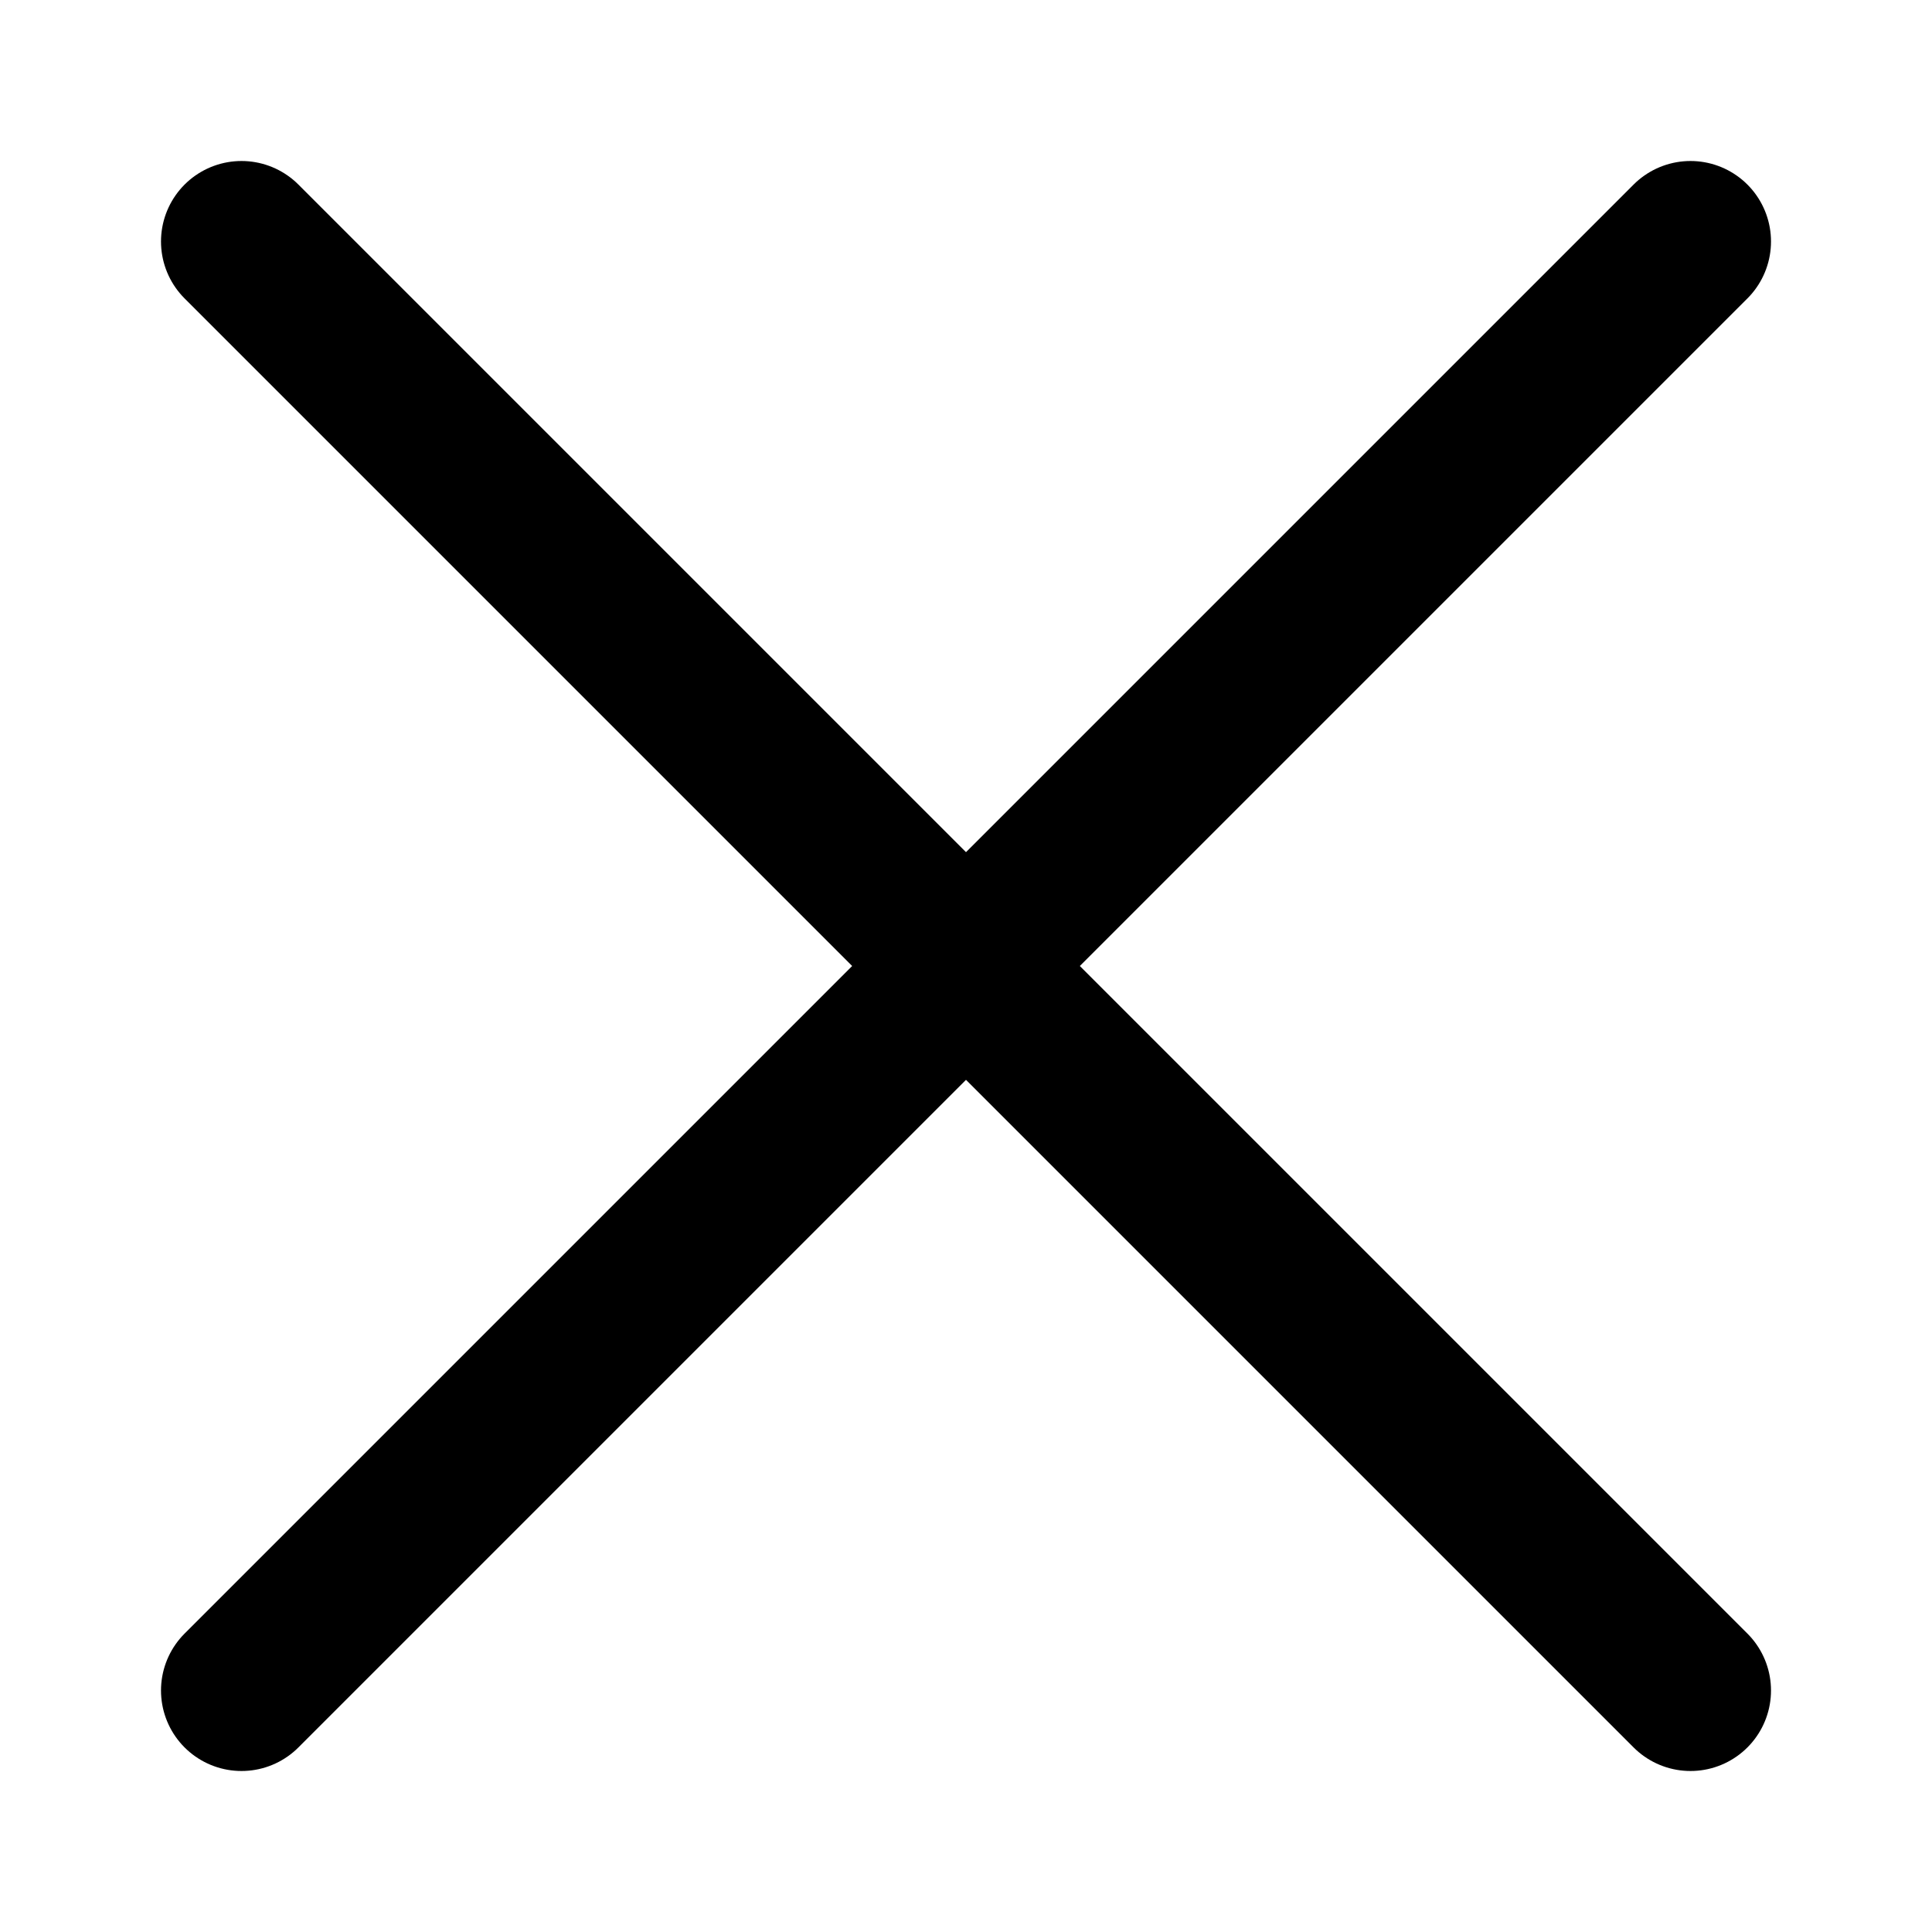
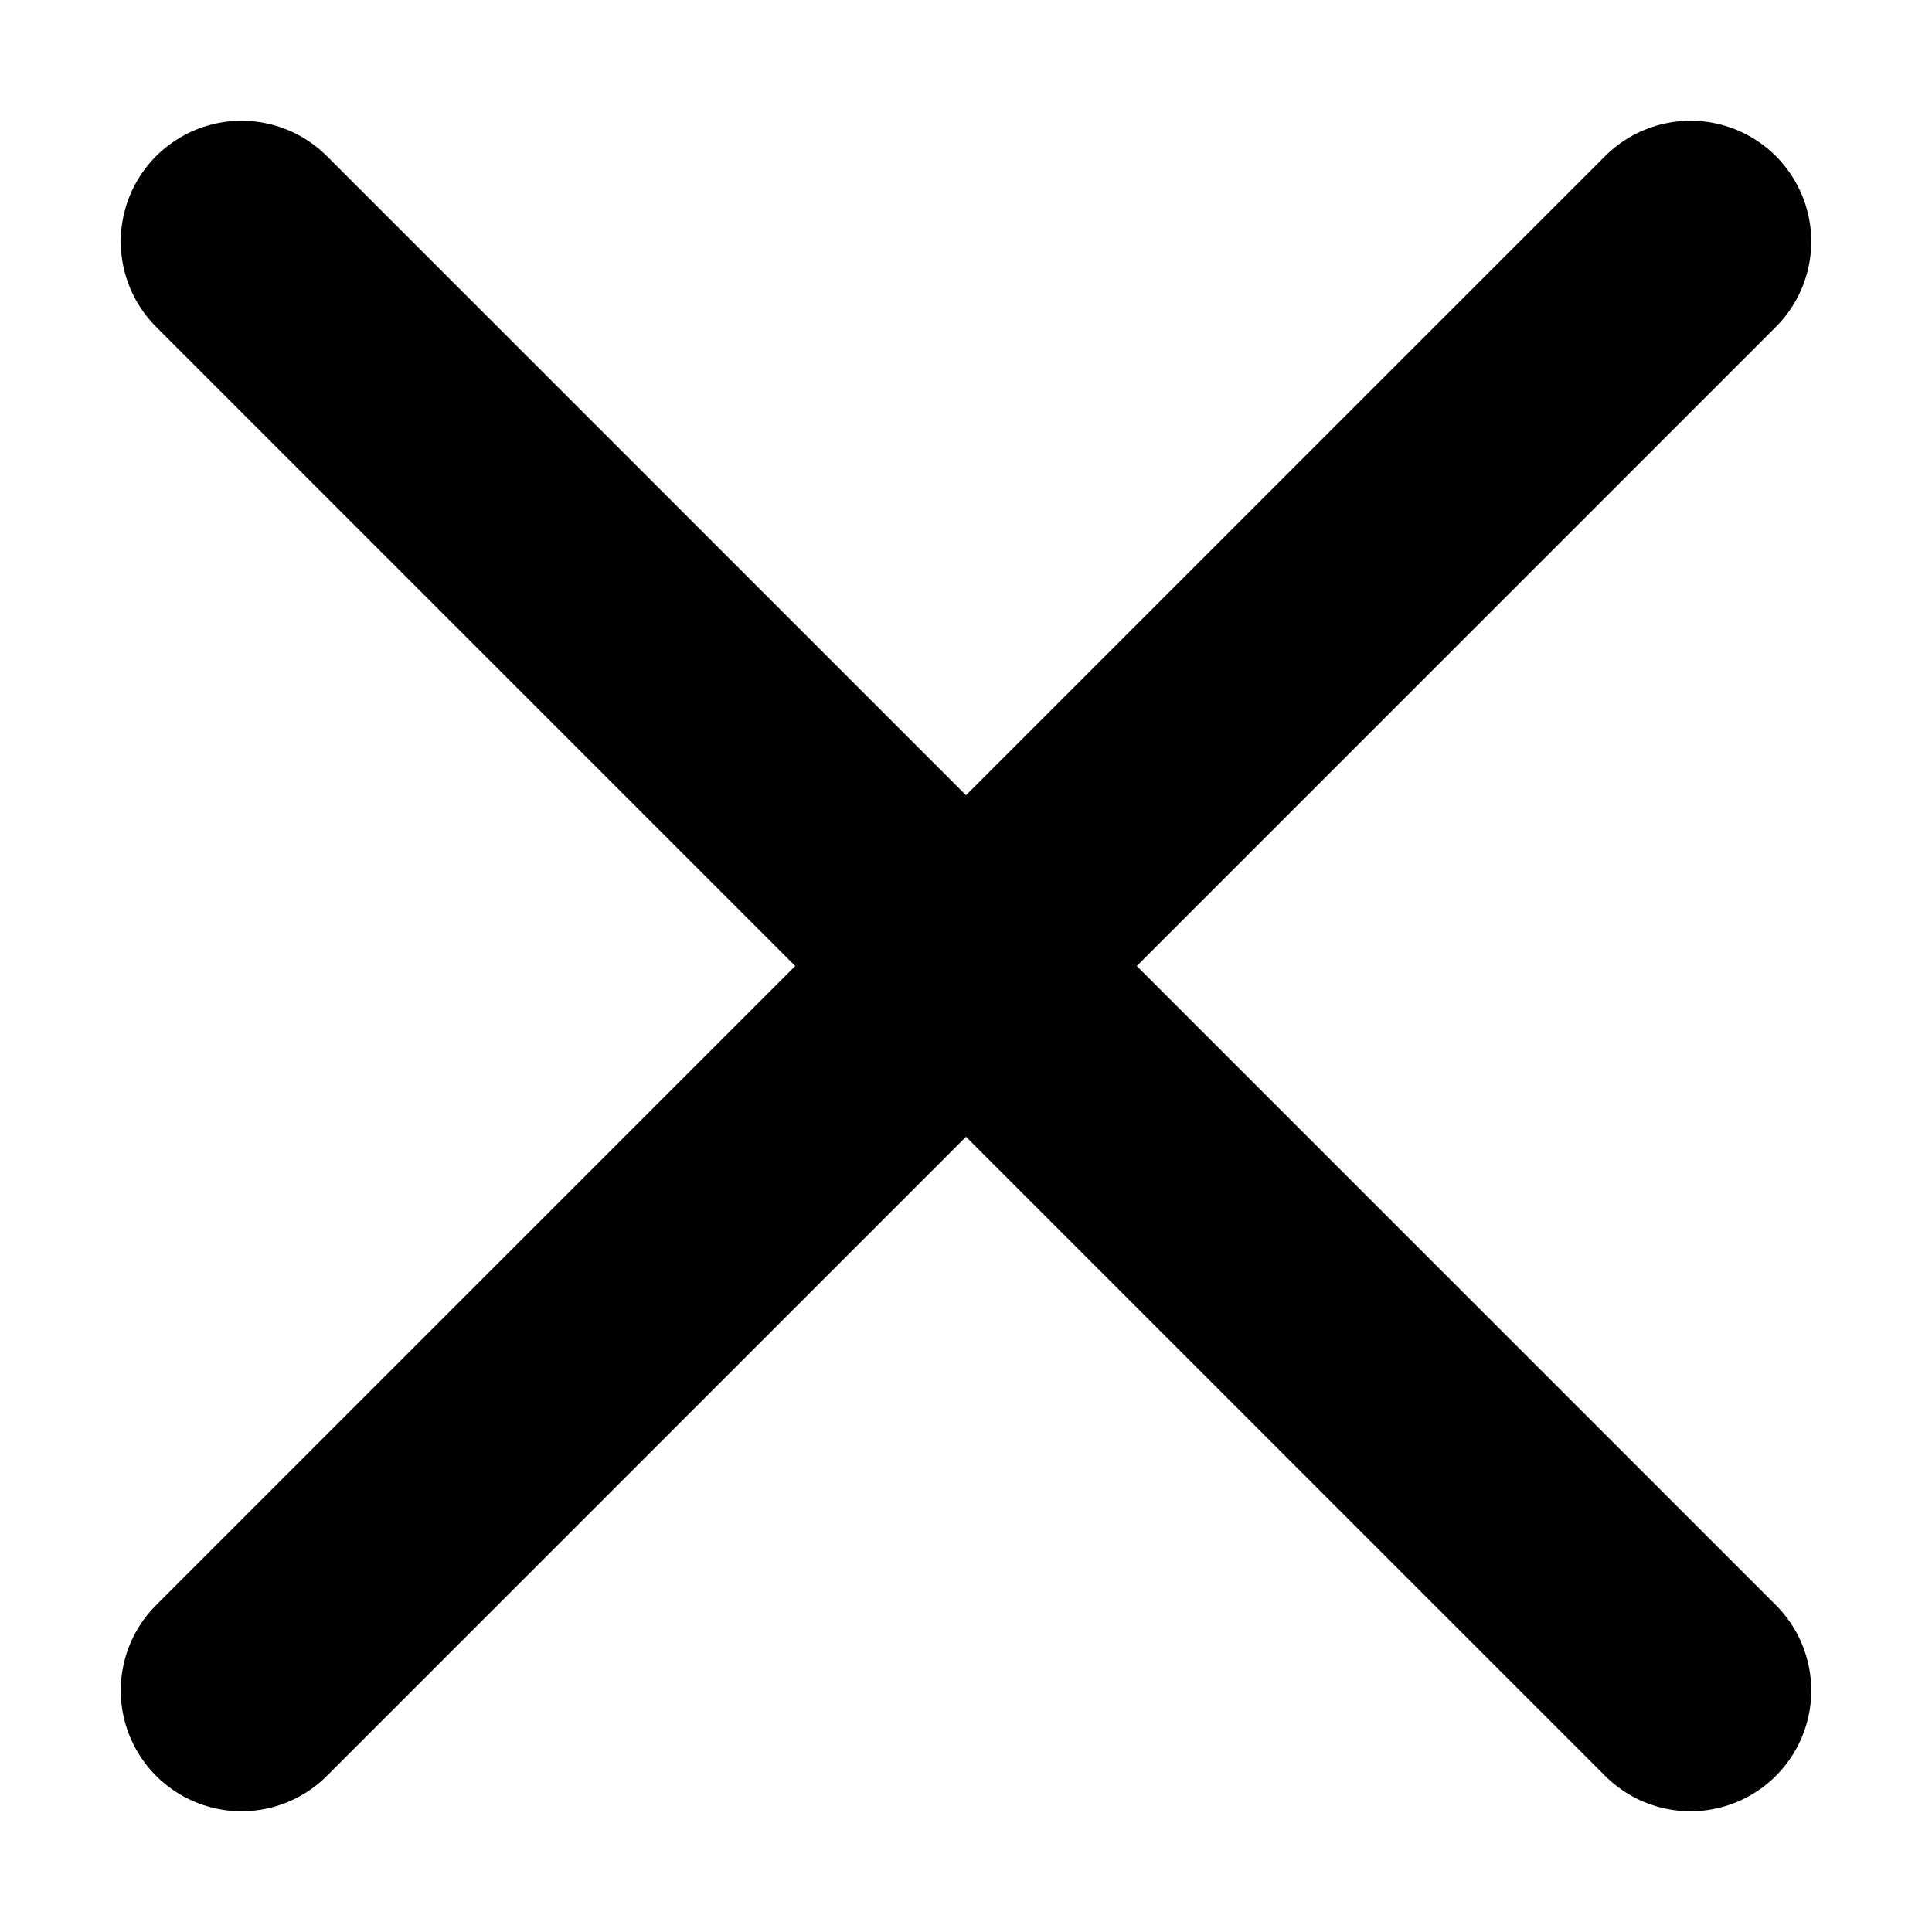
<svg xmlns="http://www.w3.org/2000/svg" width="800px" height="800px" viewBox="0 0 24 24" fill="none">
-   <path id="Vector" d="M21 21L12 12M12 12L3 3M12 12L21 3M12 12L3 21" stroke="#000000" stroke-width="2" stroke-linecap="round" stroke-linejoin="round" />
+   <path id="Vector" d="M21 21L12 12M12 12L3 3M12 12L21 3M12 12L3 21" stroke="#000000" stroke-width="3" stroke-linecap="round" stroke-linejoin="round" />
</svg>
